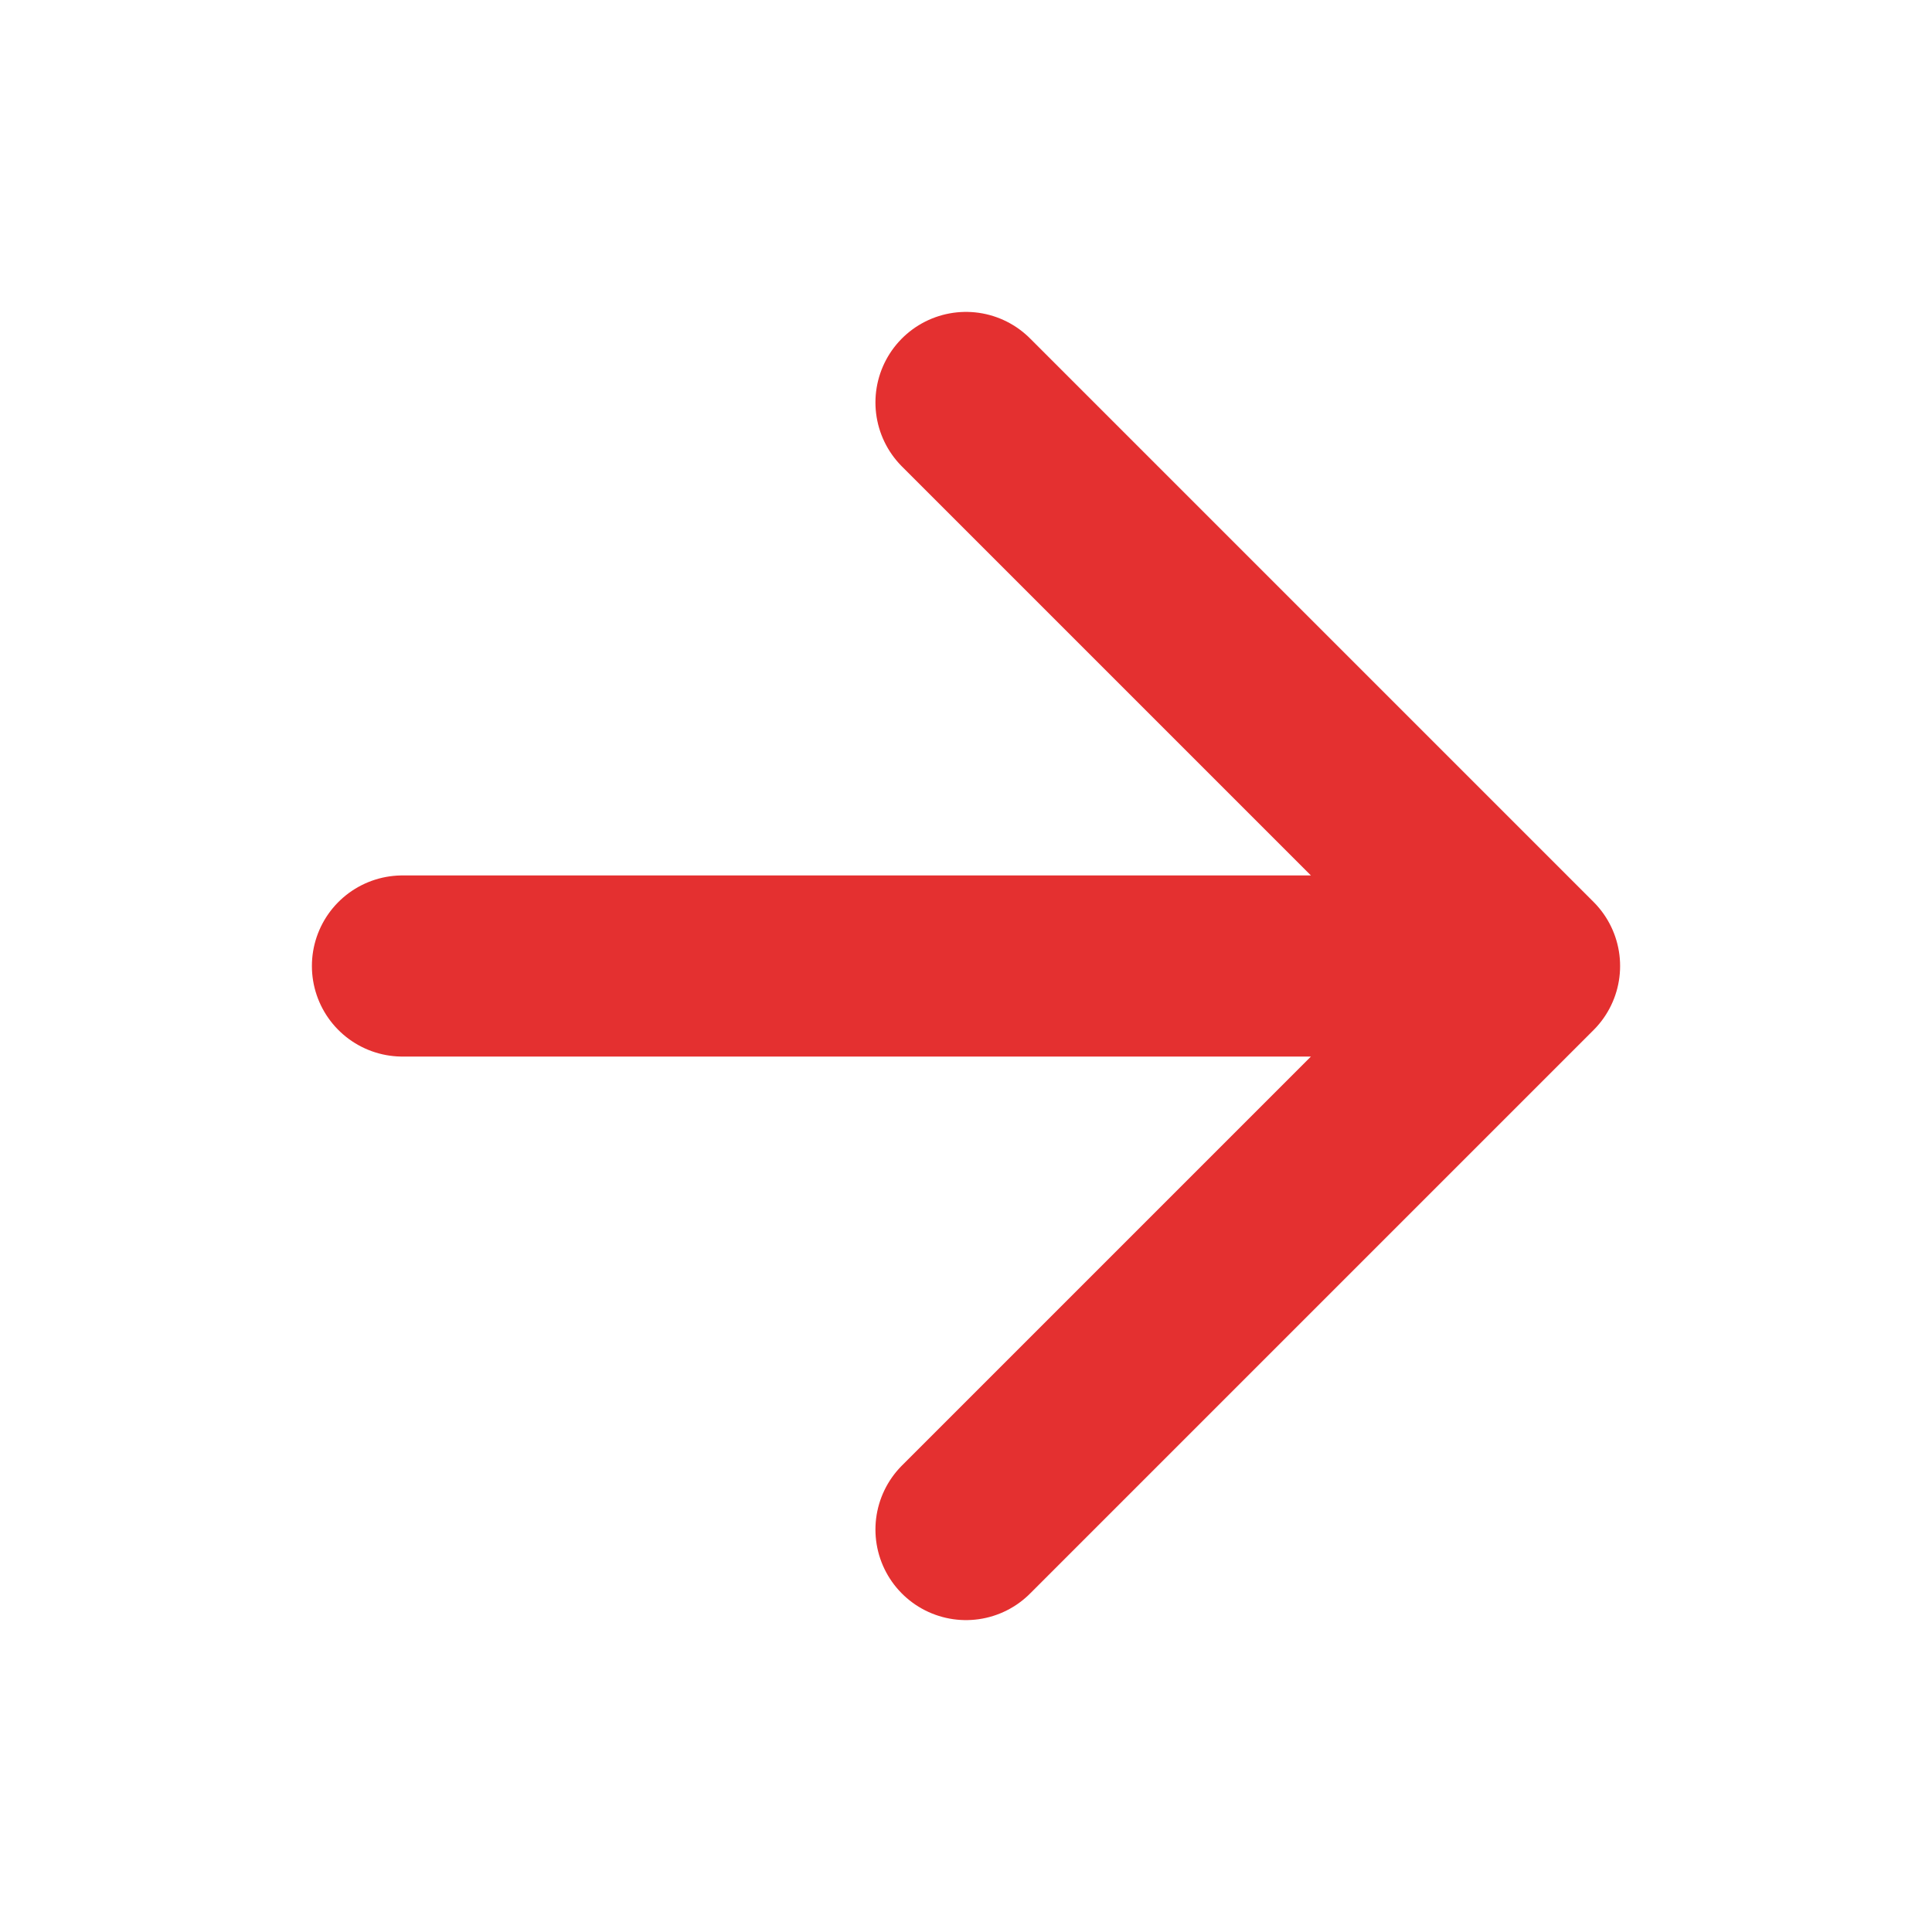
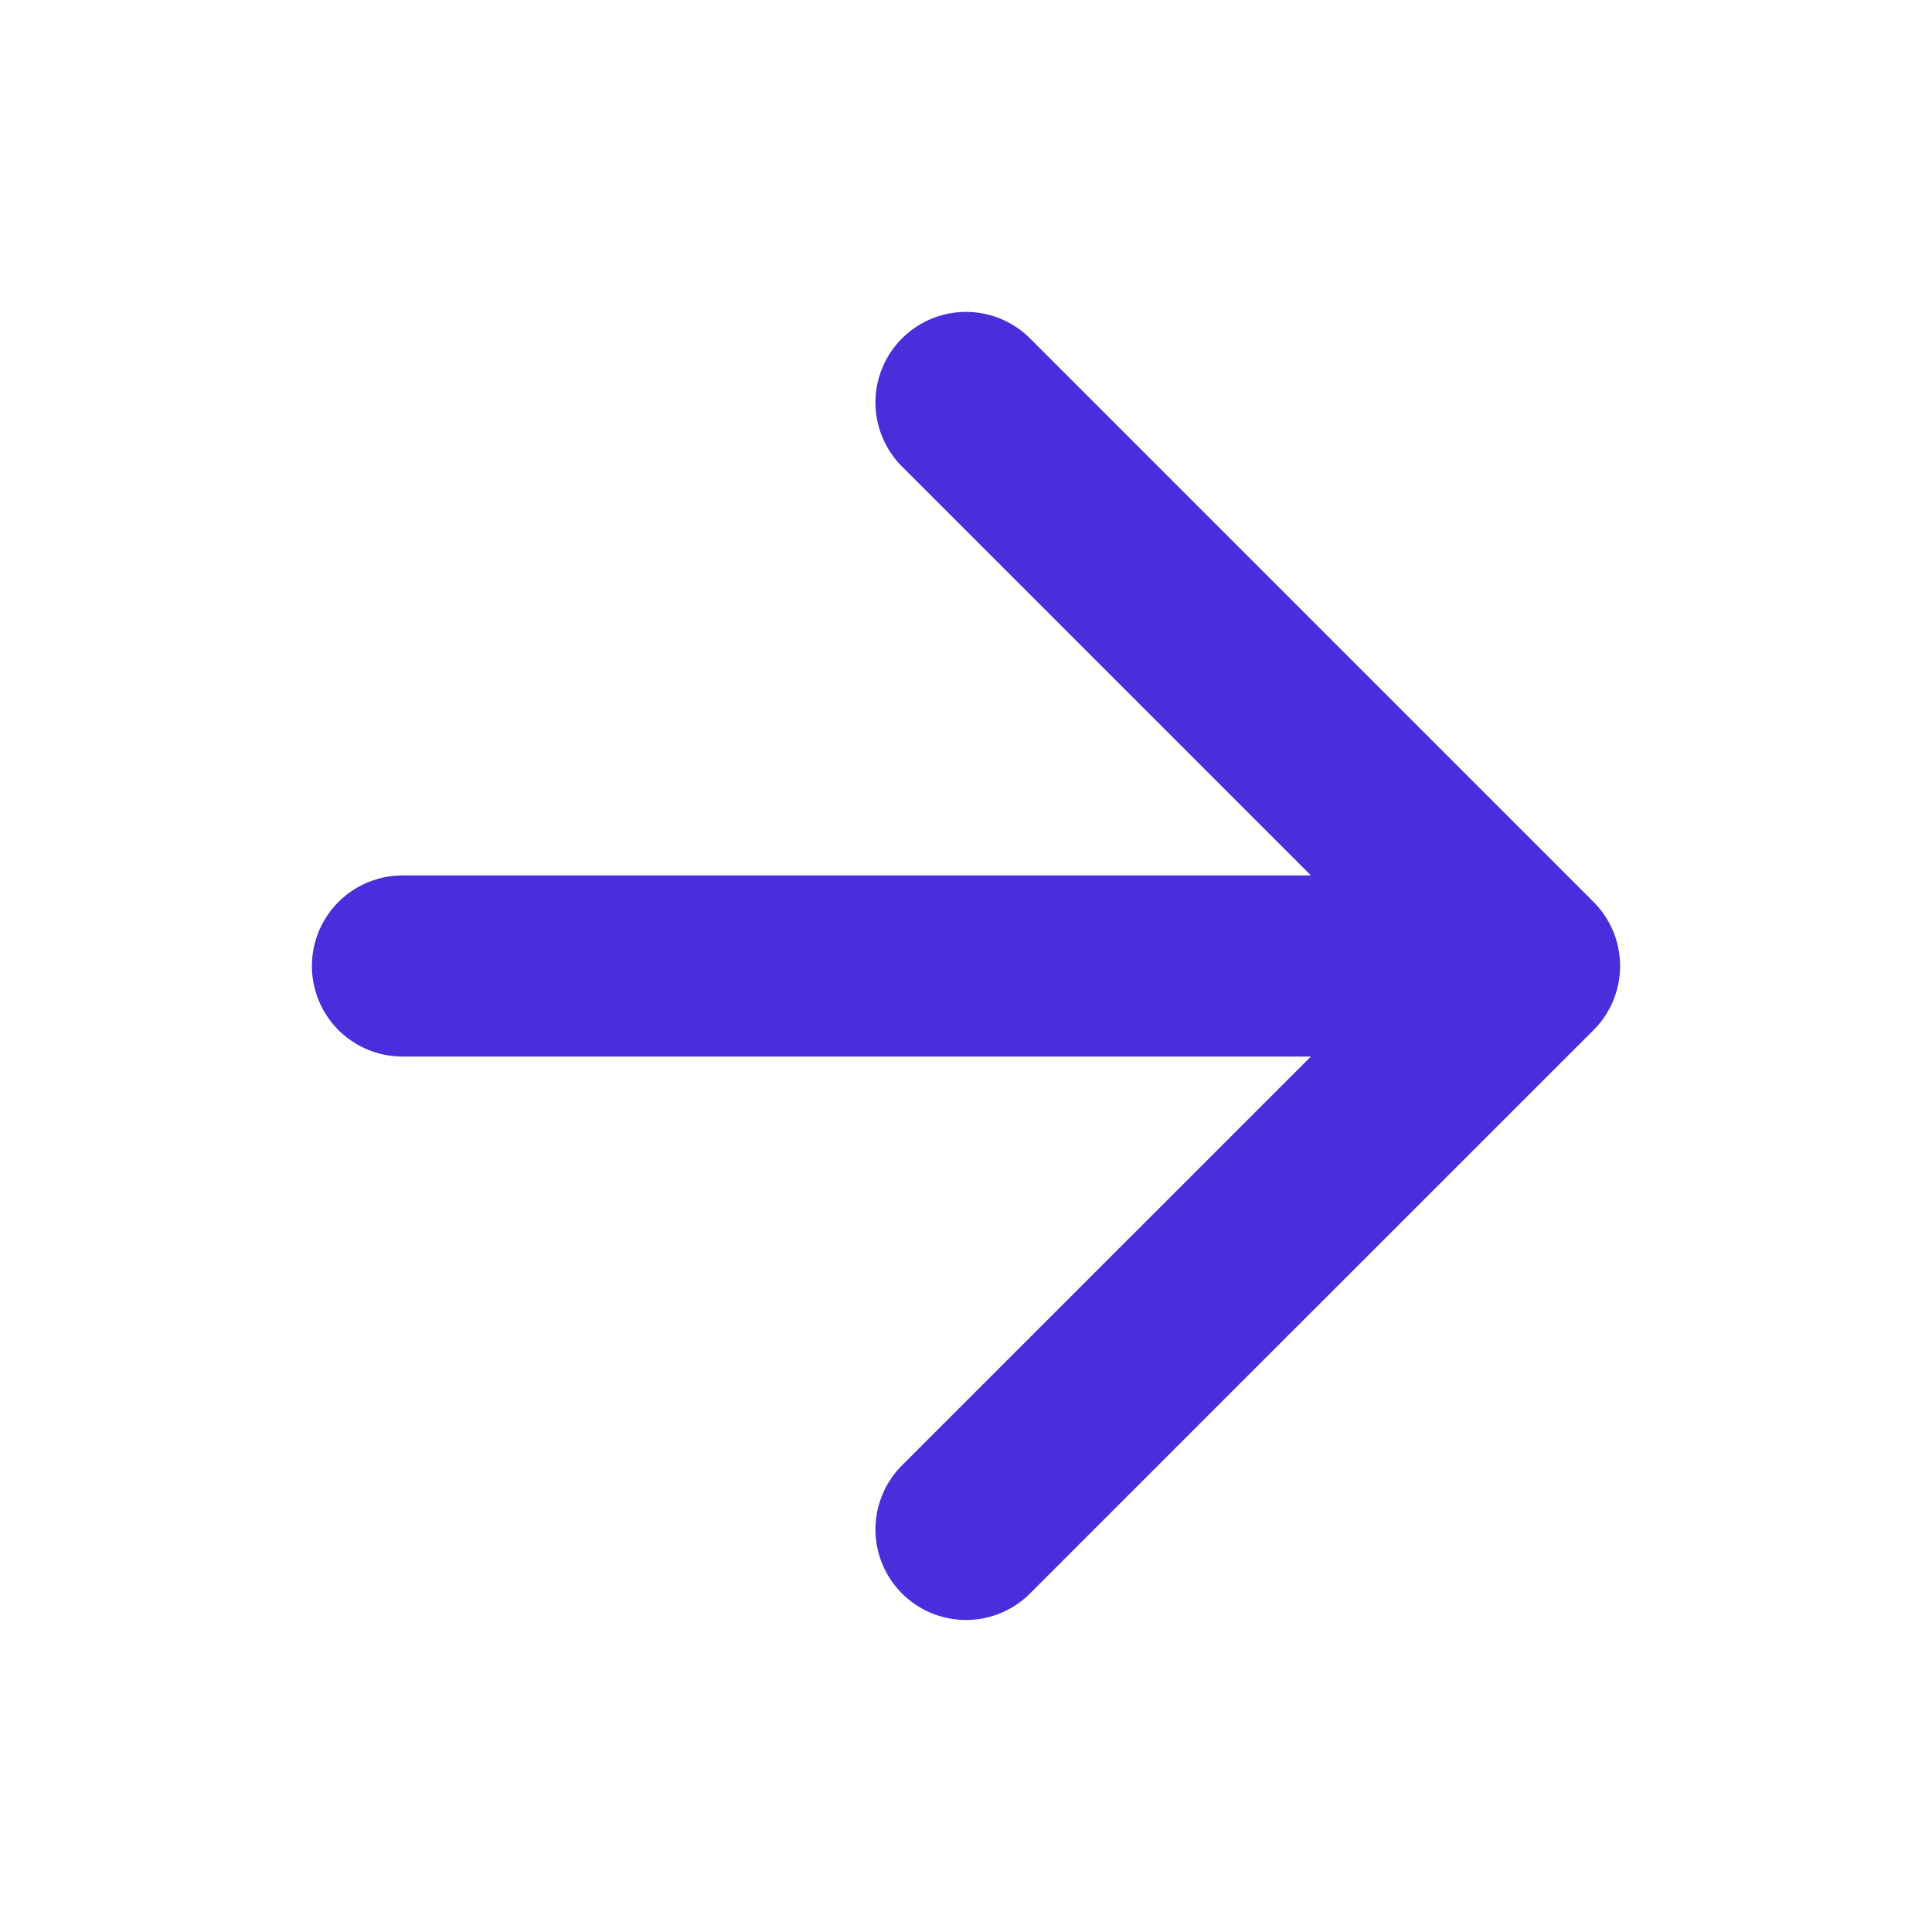
<svg xmlns="http://www.w3.org/2000/svg" width="16" height="16" viewBox="0 0 16 16" fill="none">
-   <path d="M3.333 8H12.667M12.667 8L8 3.333M12.667 8L8 12.667" stroke="#E43030" stroke-width="1.5" stroke-linecap="round" stroke-linejoin="round" />
+   <path d="M3.333 8H12.667M12.667 8L8 3.333M12.667 8L8 12.666" stroke="#482FDB" stroke-width="1.5" stroke-linecap="round" stroke-linejoin="round" />
</svg>
